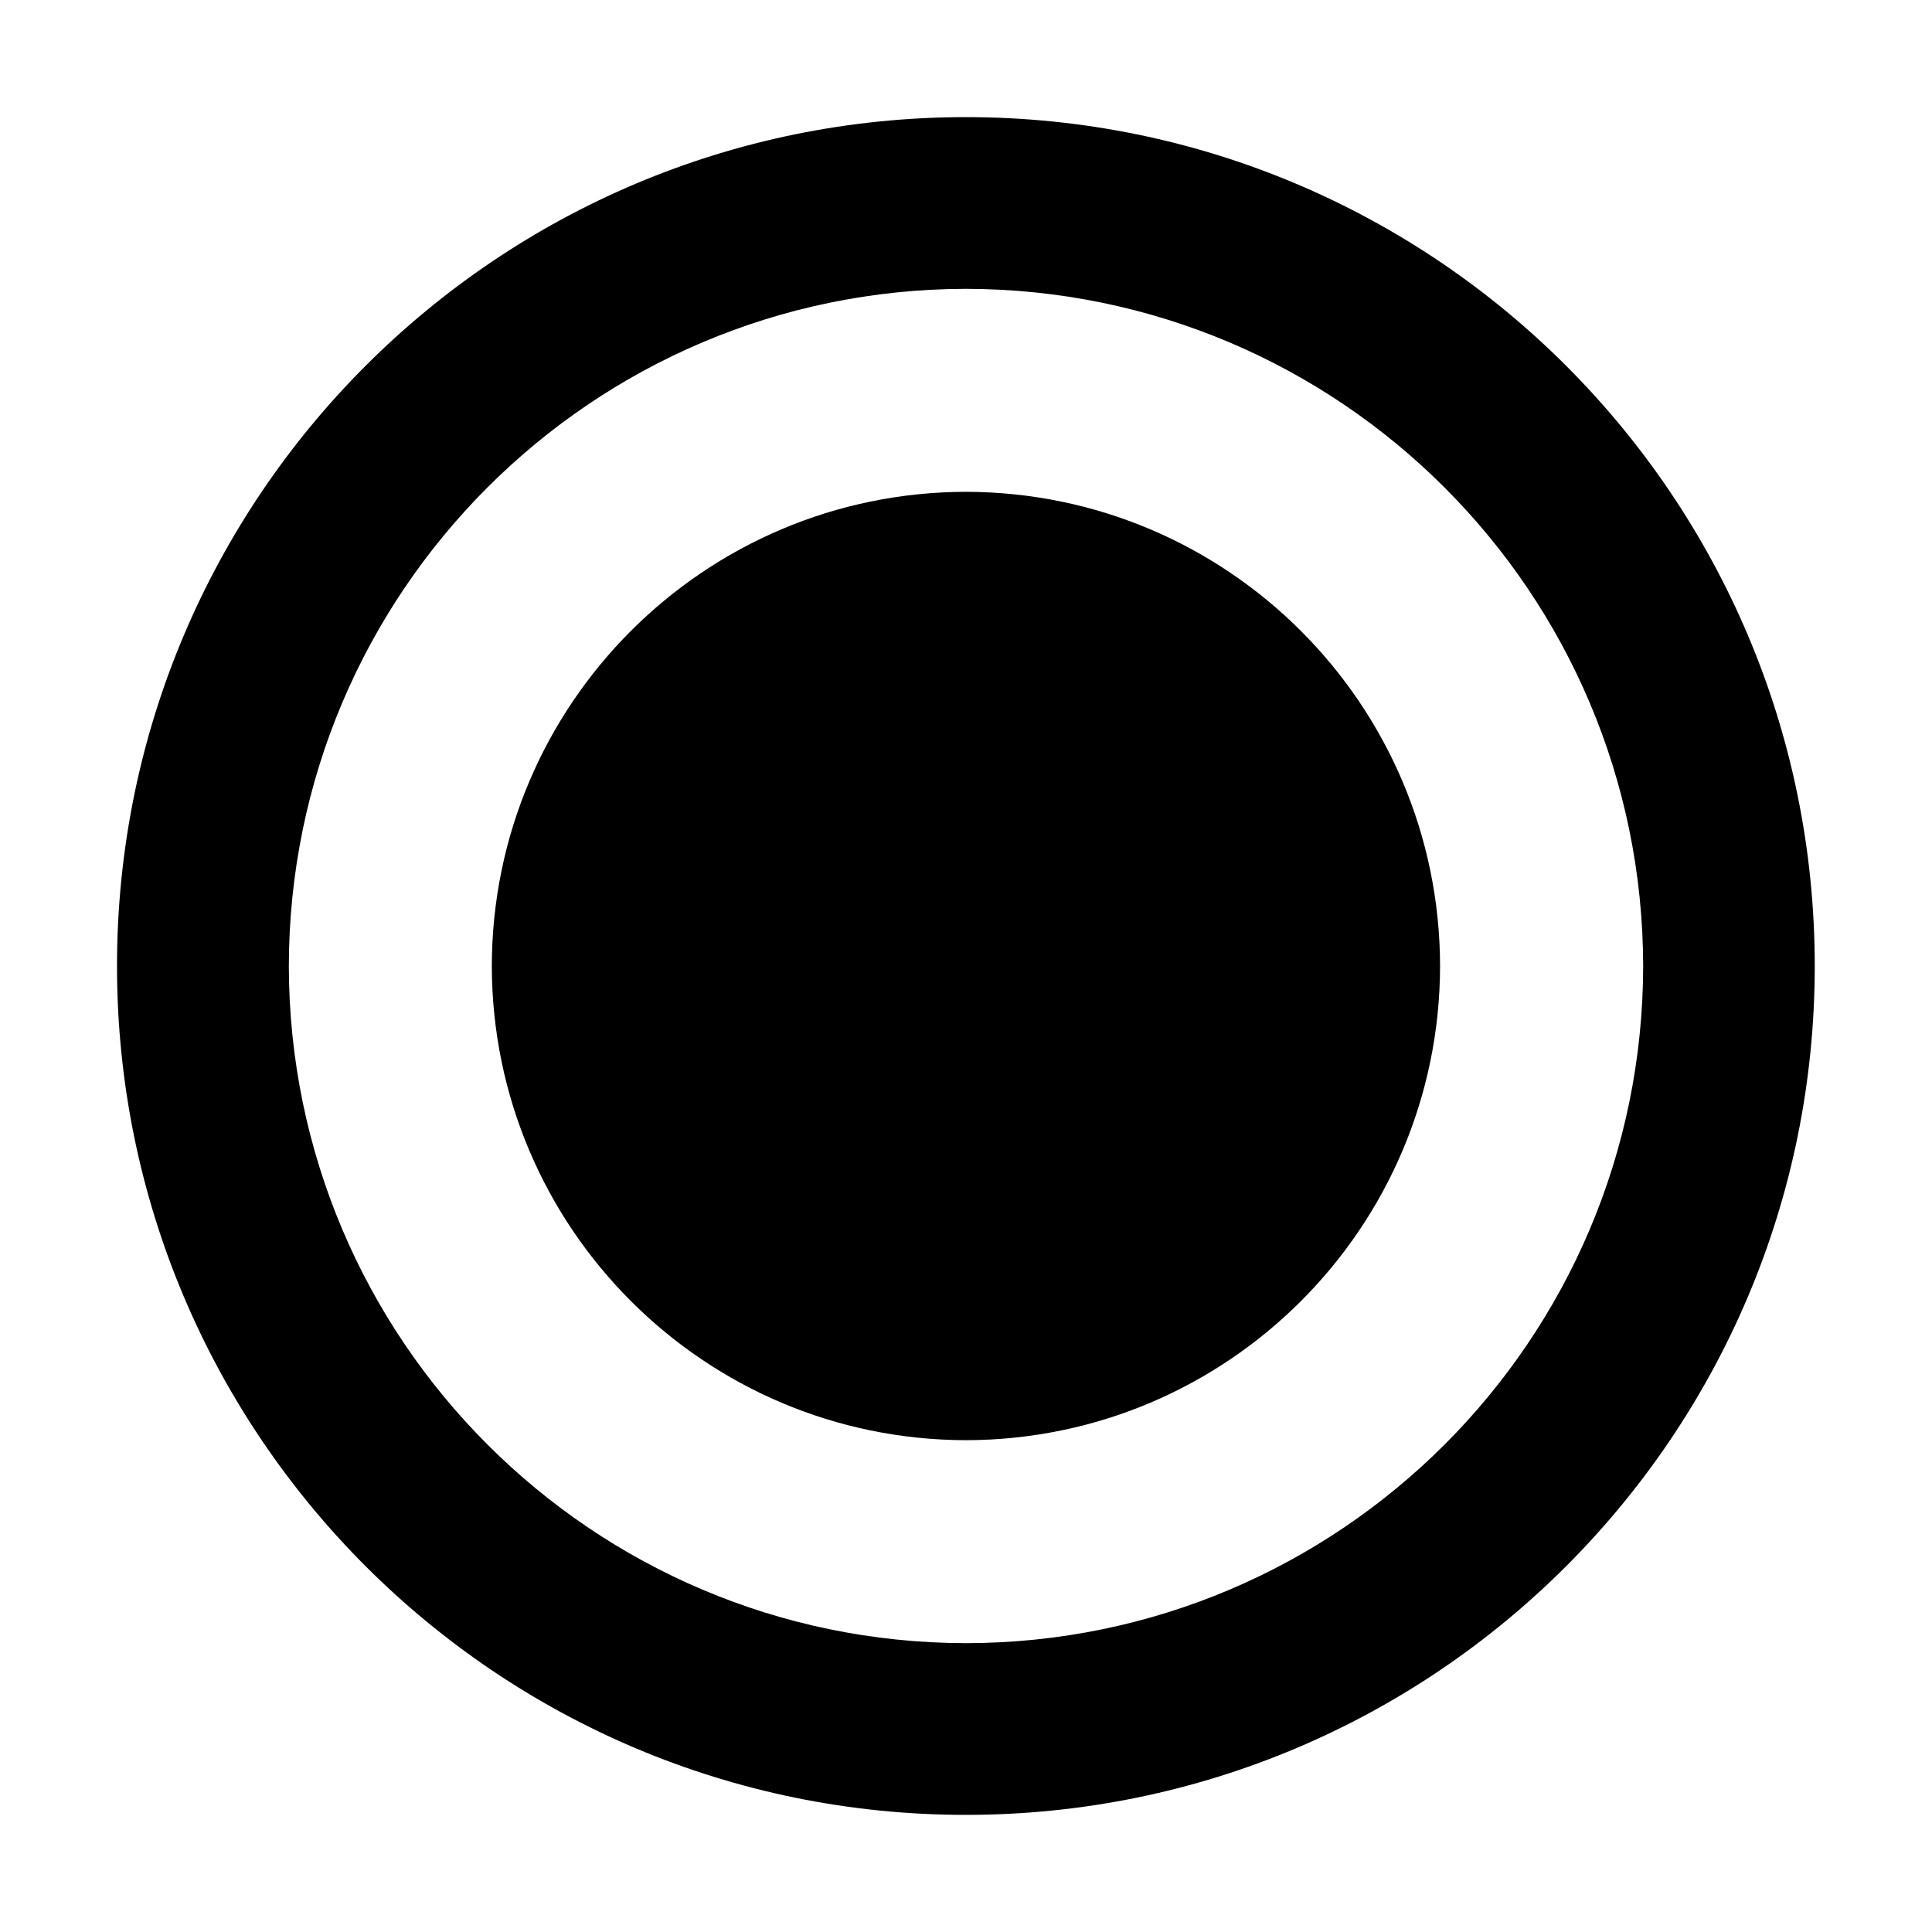
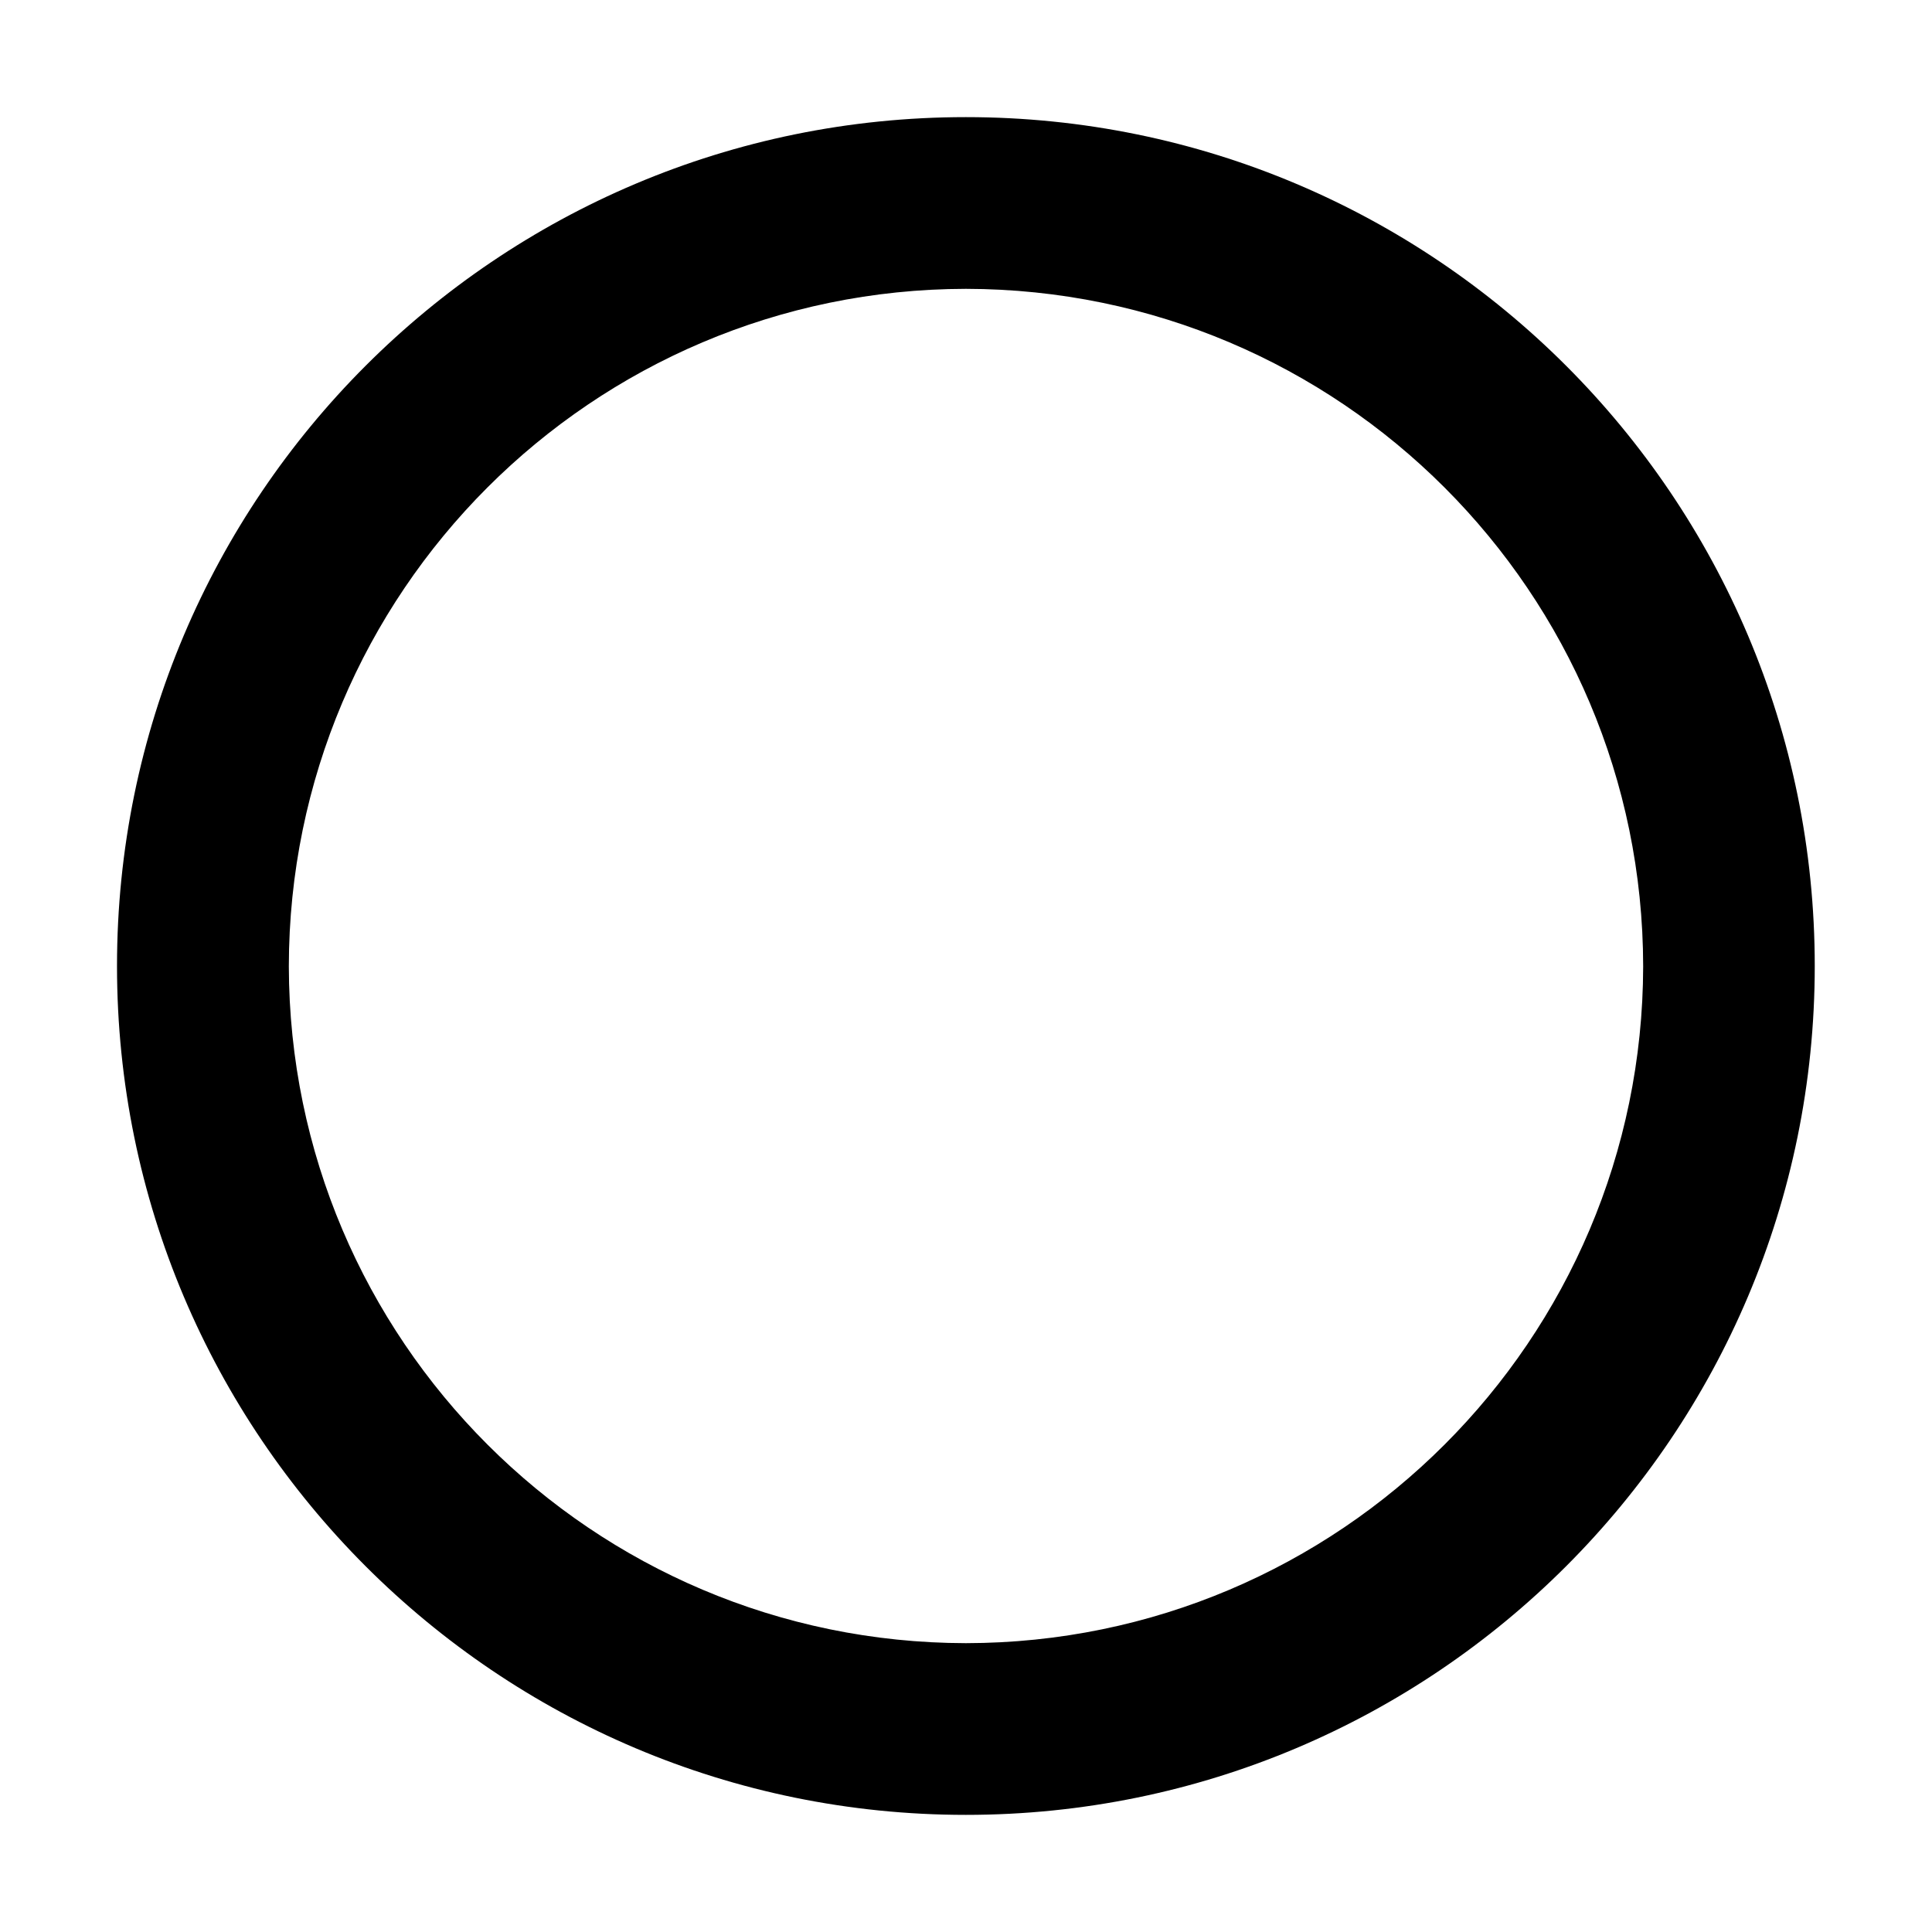
<svg xmlns="http://www.w3.org/2000/svg" width="16" height="16" viewBox="0 0 16 16" shape-rendering="geometricPrecision">
  <path d="M7.999.97a7.03 7.03 0 0 0 0 14.06 7.03 7.03 0 1 0 0-14.06zm0 12.638a5.616 5.616 0 0 1-5.607-5.605 5.616 5.616 0 0 1 5.607-5.611 5.617 5.617 0 0 1 5.609 5.611 5.615 5.615 0 0 1-5.609 5.605z" />
-   <path d="M7.999 11.927a3.933 3.933 0 0 1-3.926-3.925 3.933 3.933 0 0 1 3.926-3.929 3.934 3.934 0 0 1 3.927 3.929 3.933 3.933 0 0 1-3.927 3.925z" />
</svg>
